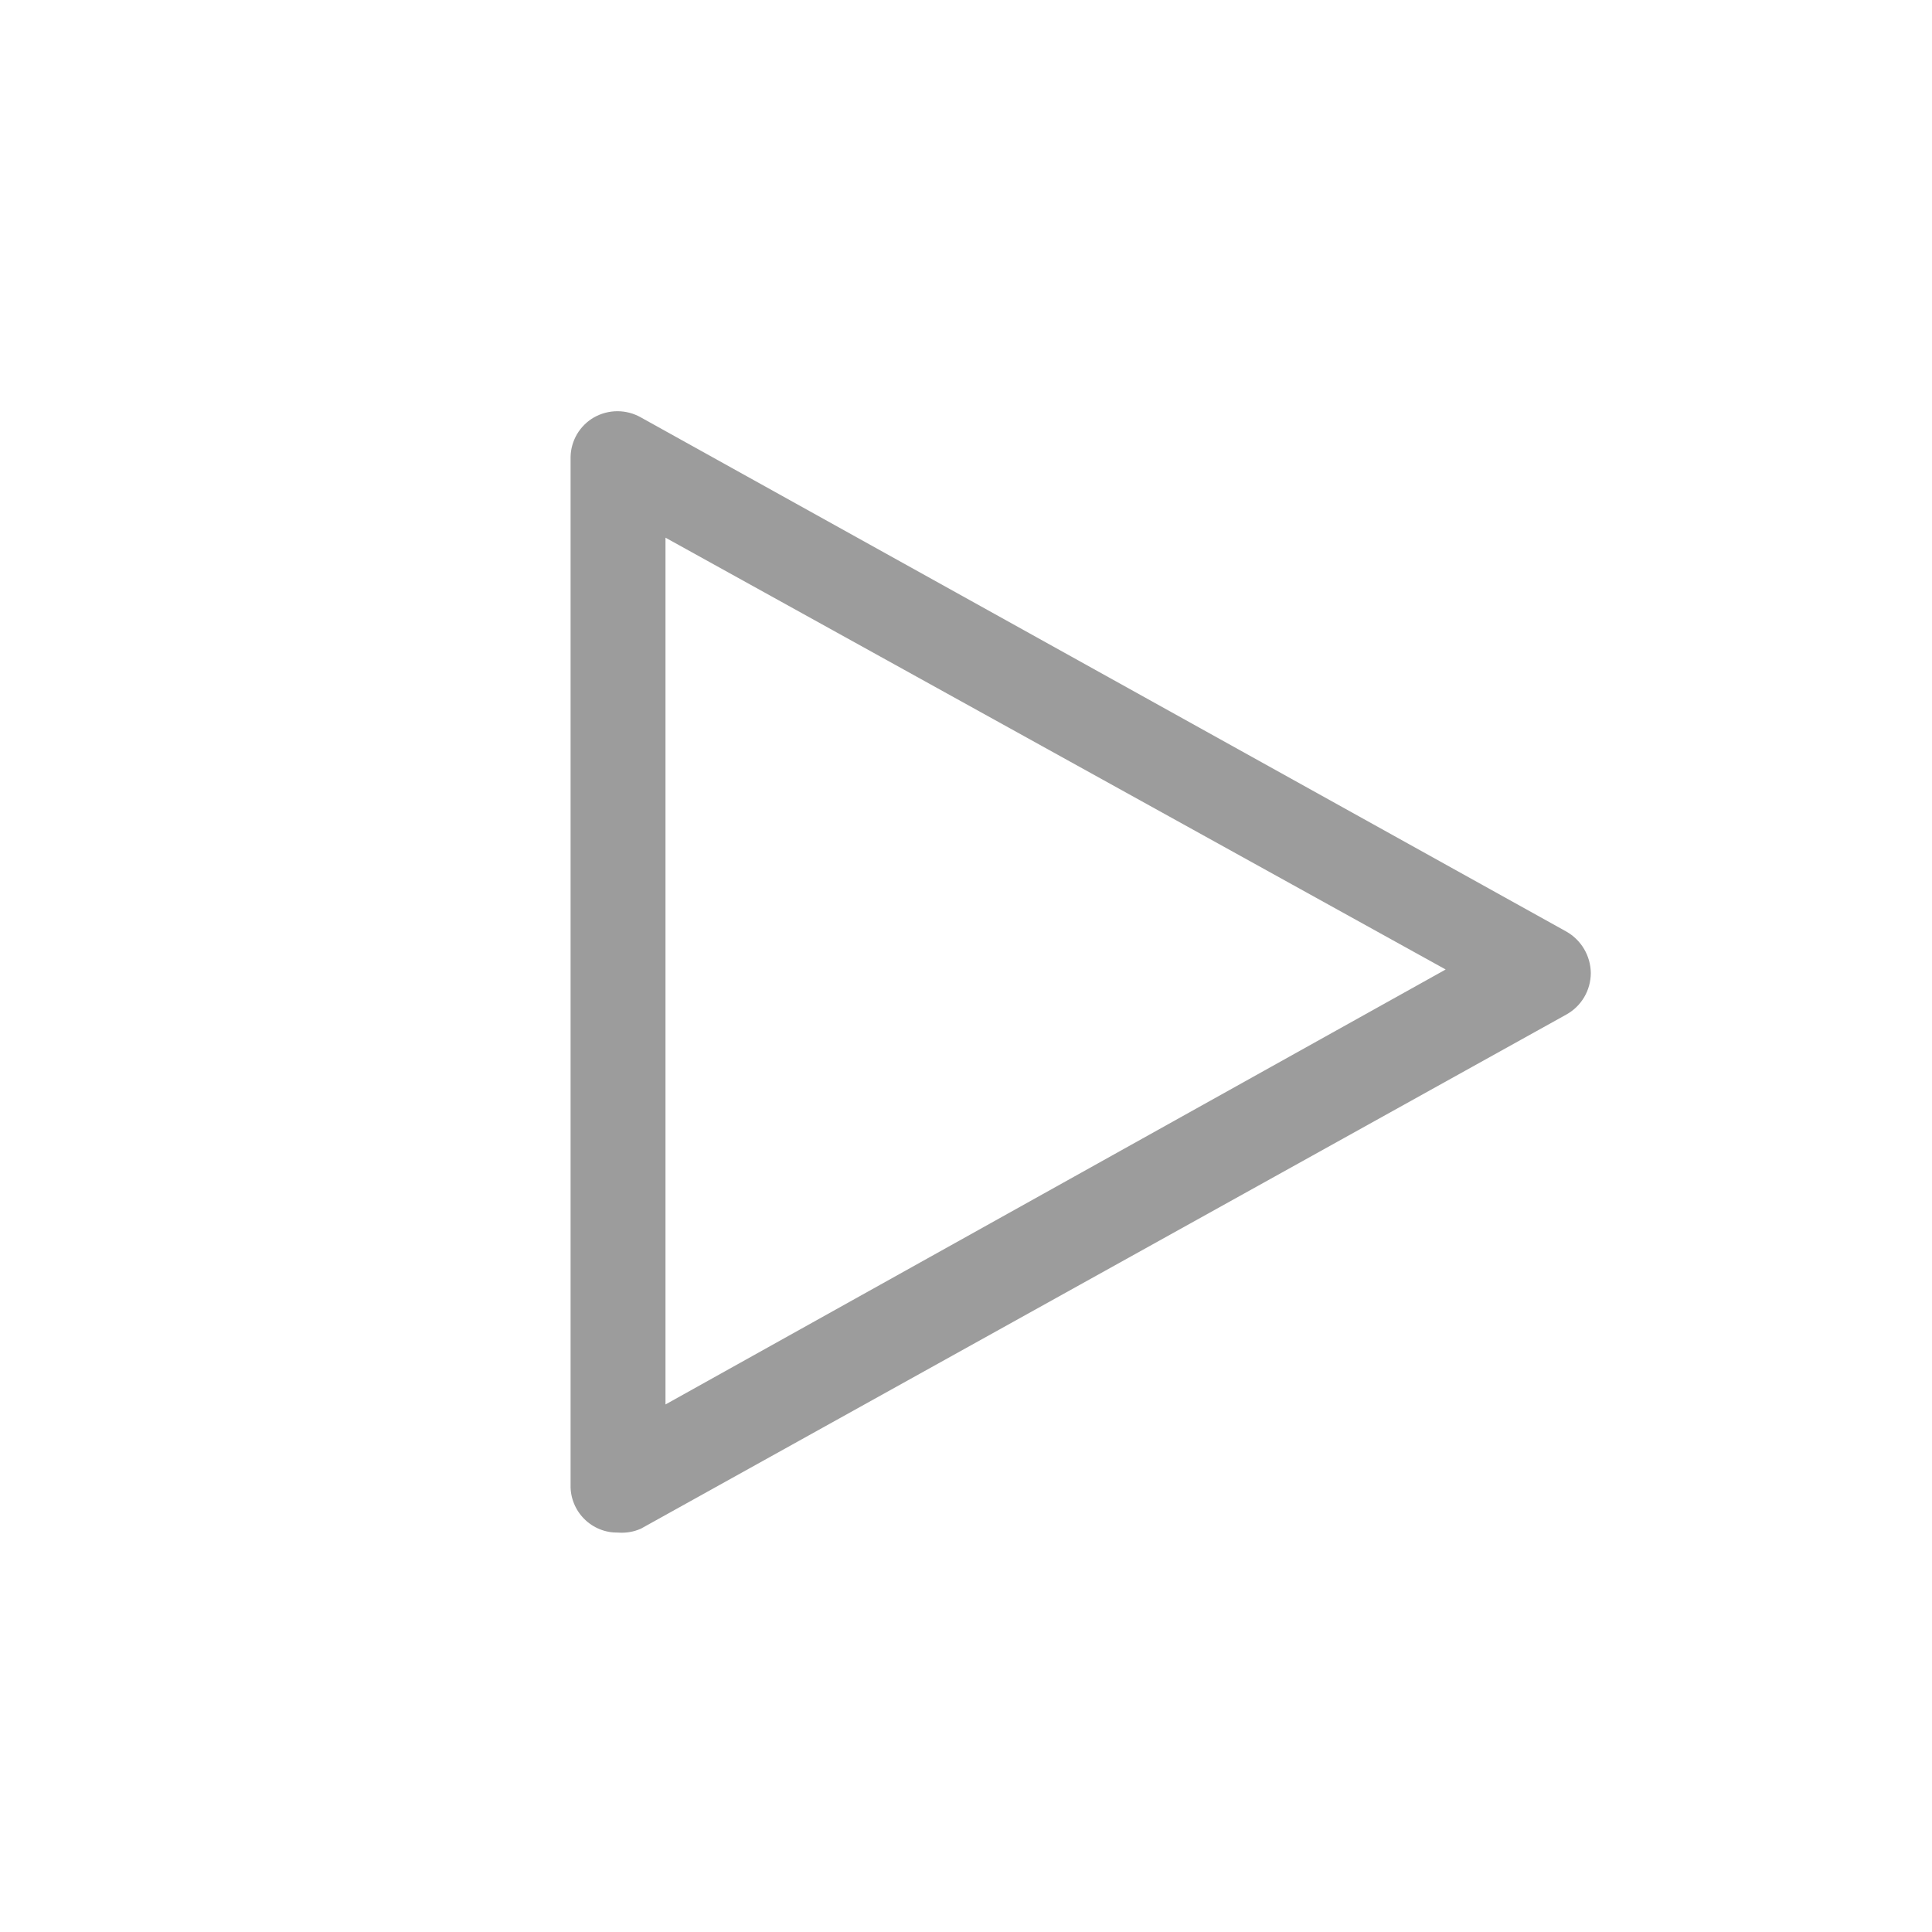
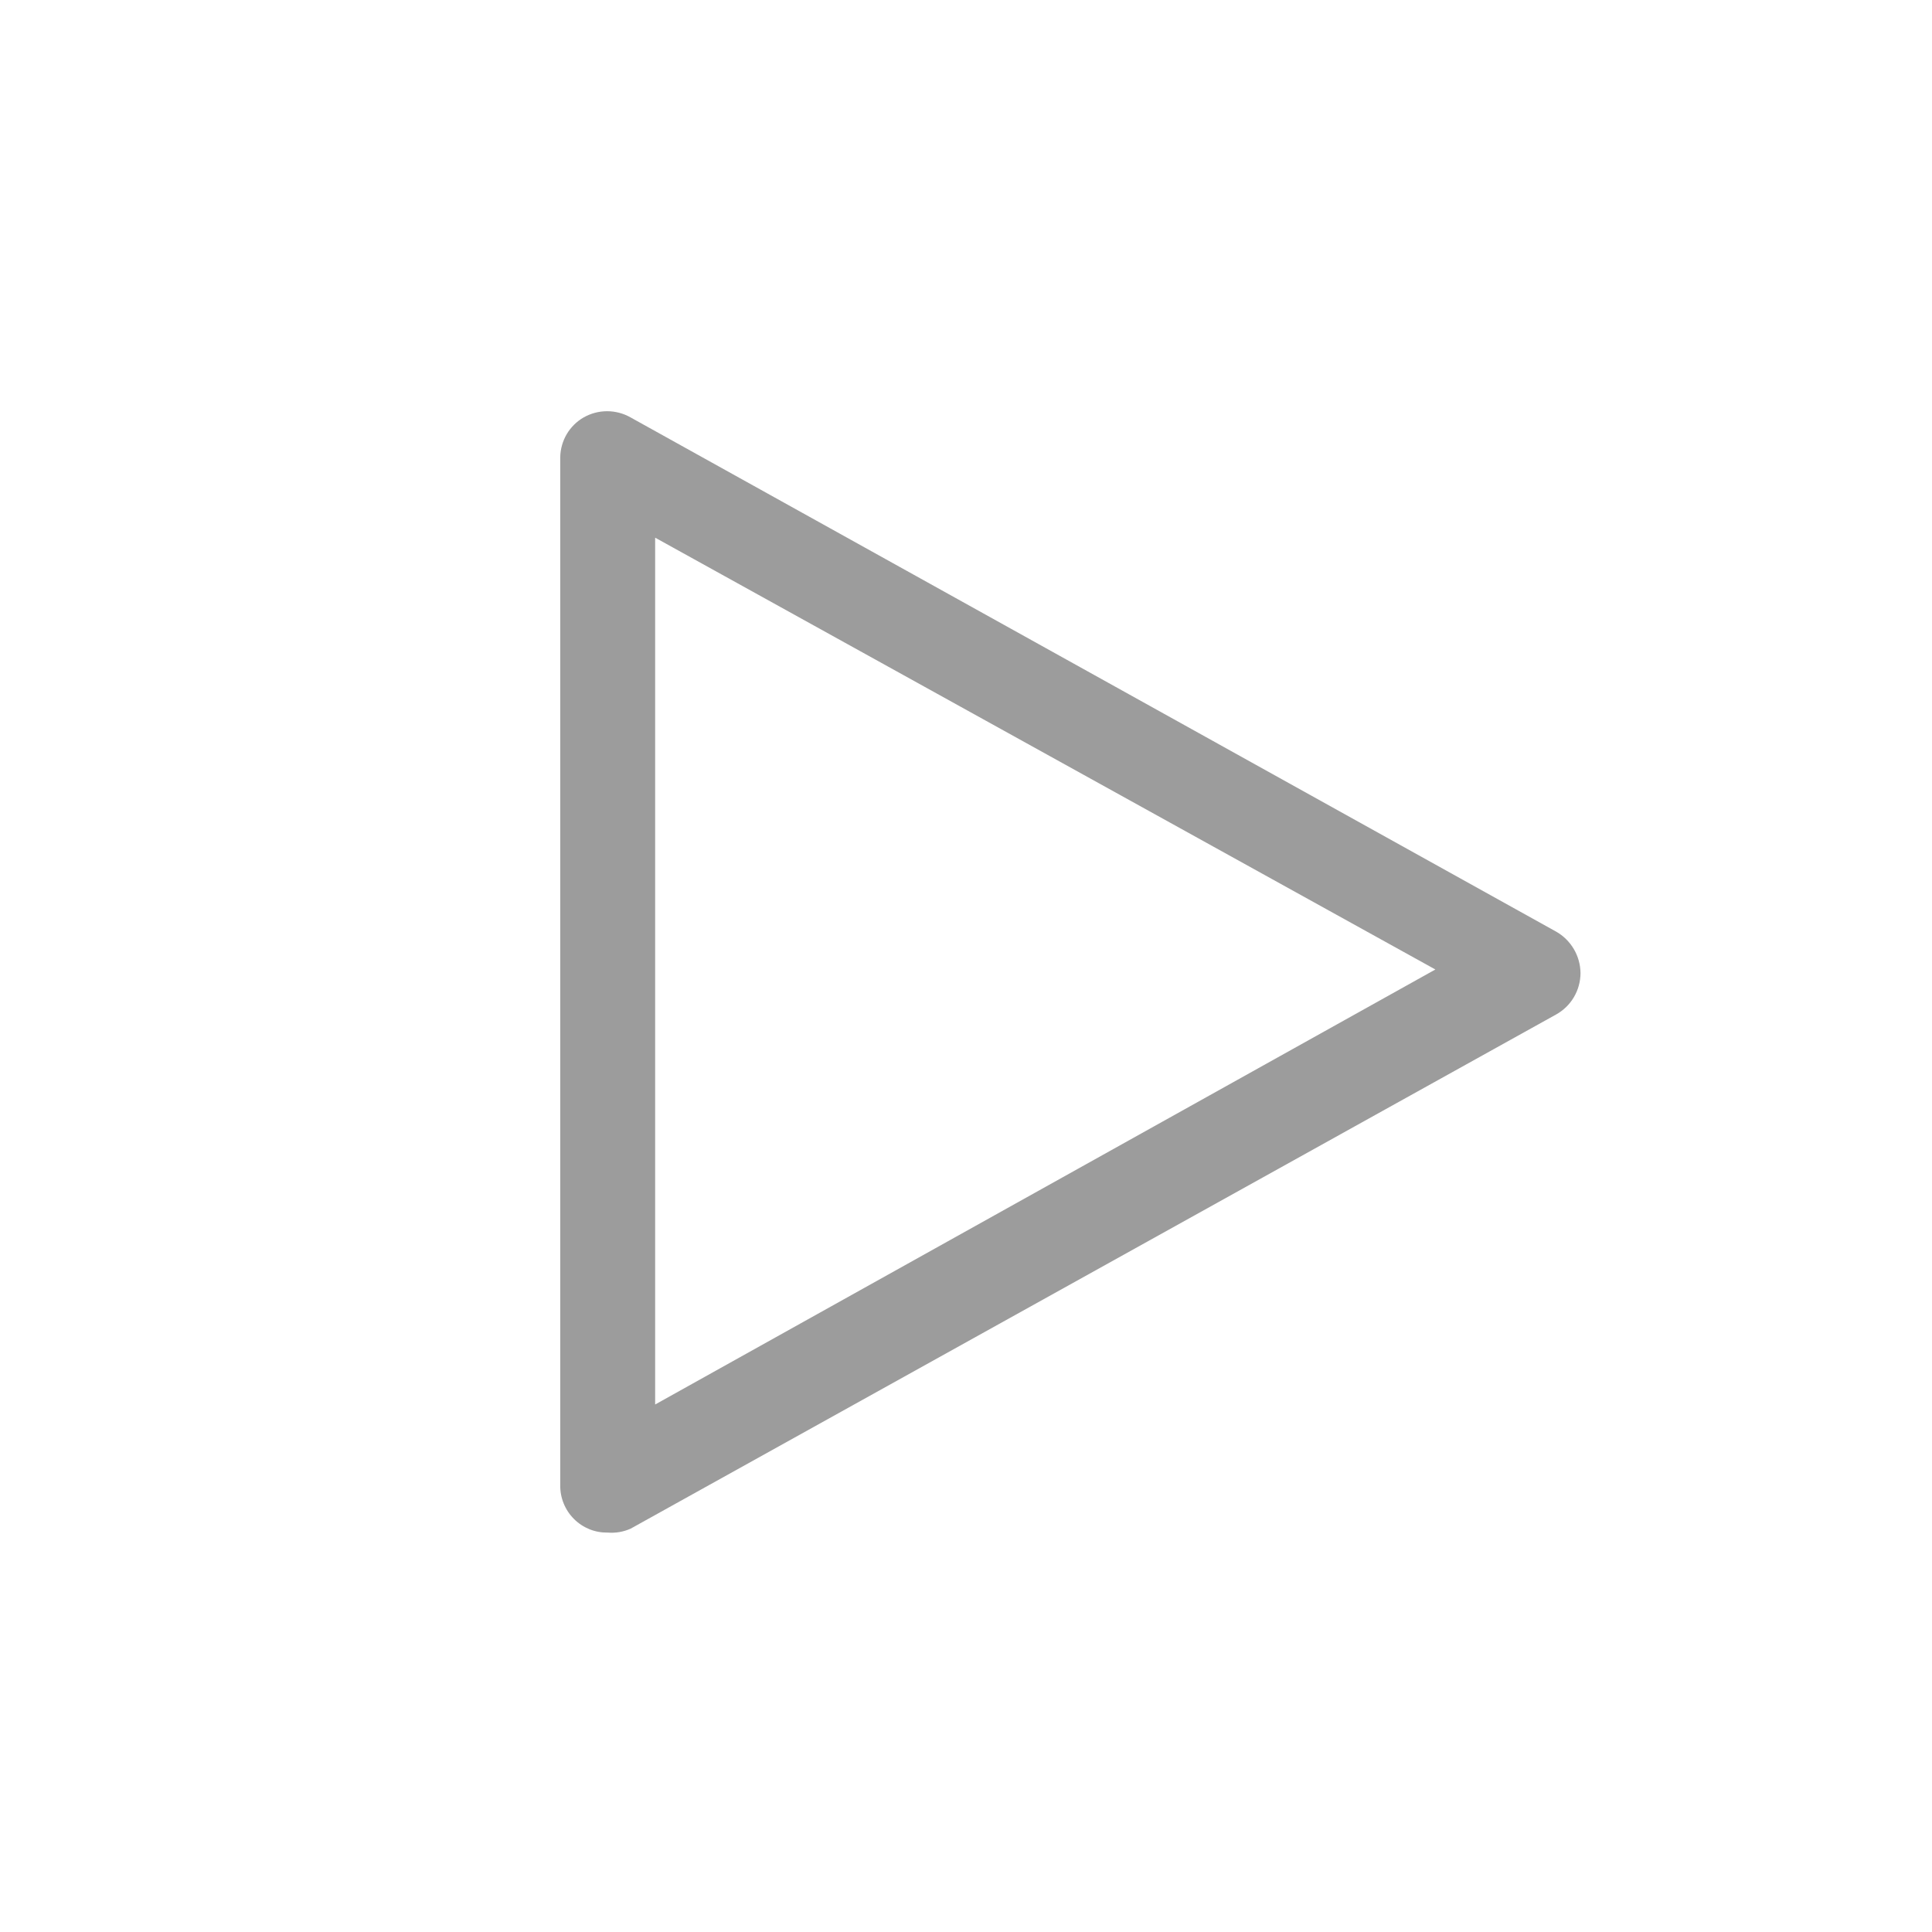
<svg xmlns="http://www.w3.org/2000/svg" width="57" height="57" viewBox="0 0 57 57" fill="none">
-   <path d="M18.234 45.216C18.049 45.219 17.865 45.186 17.694 45.116C17.523 45.047 17.367 44.944 17.237 44.813C17.106 44.683 17.003 44.527 16.934 44.356C16.864 44.185 16.83 44.001 16.834 43.816V13.483C16.838 13.246 16.904 13.014 17.024 12.809C17.145 12.605 17.316 12.435 17.522 12.316C17.733 12.196 17.973 12.132 18.216 12.132C18.459 12.132 18.699 12.196 18.91 12.316L46.21 27.483C46.428 27.606 46.609 27.784 46.736 27.999C46.863 28.214 46.931 28.458 46.934 28.708C46.933 28.958 46.866 29.204 46.739 29.419C46.612 29.635 46.429 29.812 46.21 29.933L18.91 45.1C18.698 45.195 18.465 45.234 18.234 45.216ZM19.634 15.863V41.436L42.652 28.603L19.634 15.863Z" fill="#9C9C9C" />
+   <g id="play">
+     <path id="Vector" d="M17.93 45.216C17.745 45.219 17.561 45.186 17.39 45.117C17.219 45.047 17.063 44.944 16.933 44.813C16.802 44.683 16.699 44.527 16.63 44.356C16.56 44.185 16.526 44.001 16.529 43.816V13.483C16.534 13.246 16.6 13.014 16.72 12.809C16.841 12.605 17.012 12.435 17.218 12.316C17.429 12.196 17.669 12.132 17.912 12.132C18.155 12.132 18.395 12.196 18.606 12.316L45.906 27.483C46.124 27.606 46.305 27.784 46.432 27.999C46.559 28.214 46.627 28.458 46.63 28.708C46.629 28.958 46.562 29.204 46.435 29.419C46.308 29.635 46.125 29.812 45.906 29.933L18.606 45.1C18.394 45.195 18.161 45.235 17.93 45.216ZM19.329 15.863V41.437L42.348 28.603L19.329 15.863Z" fill="#9C9C9C" />
+   </g>
</svg>
